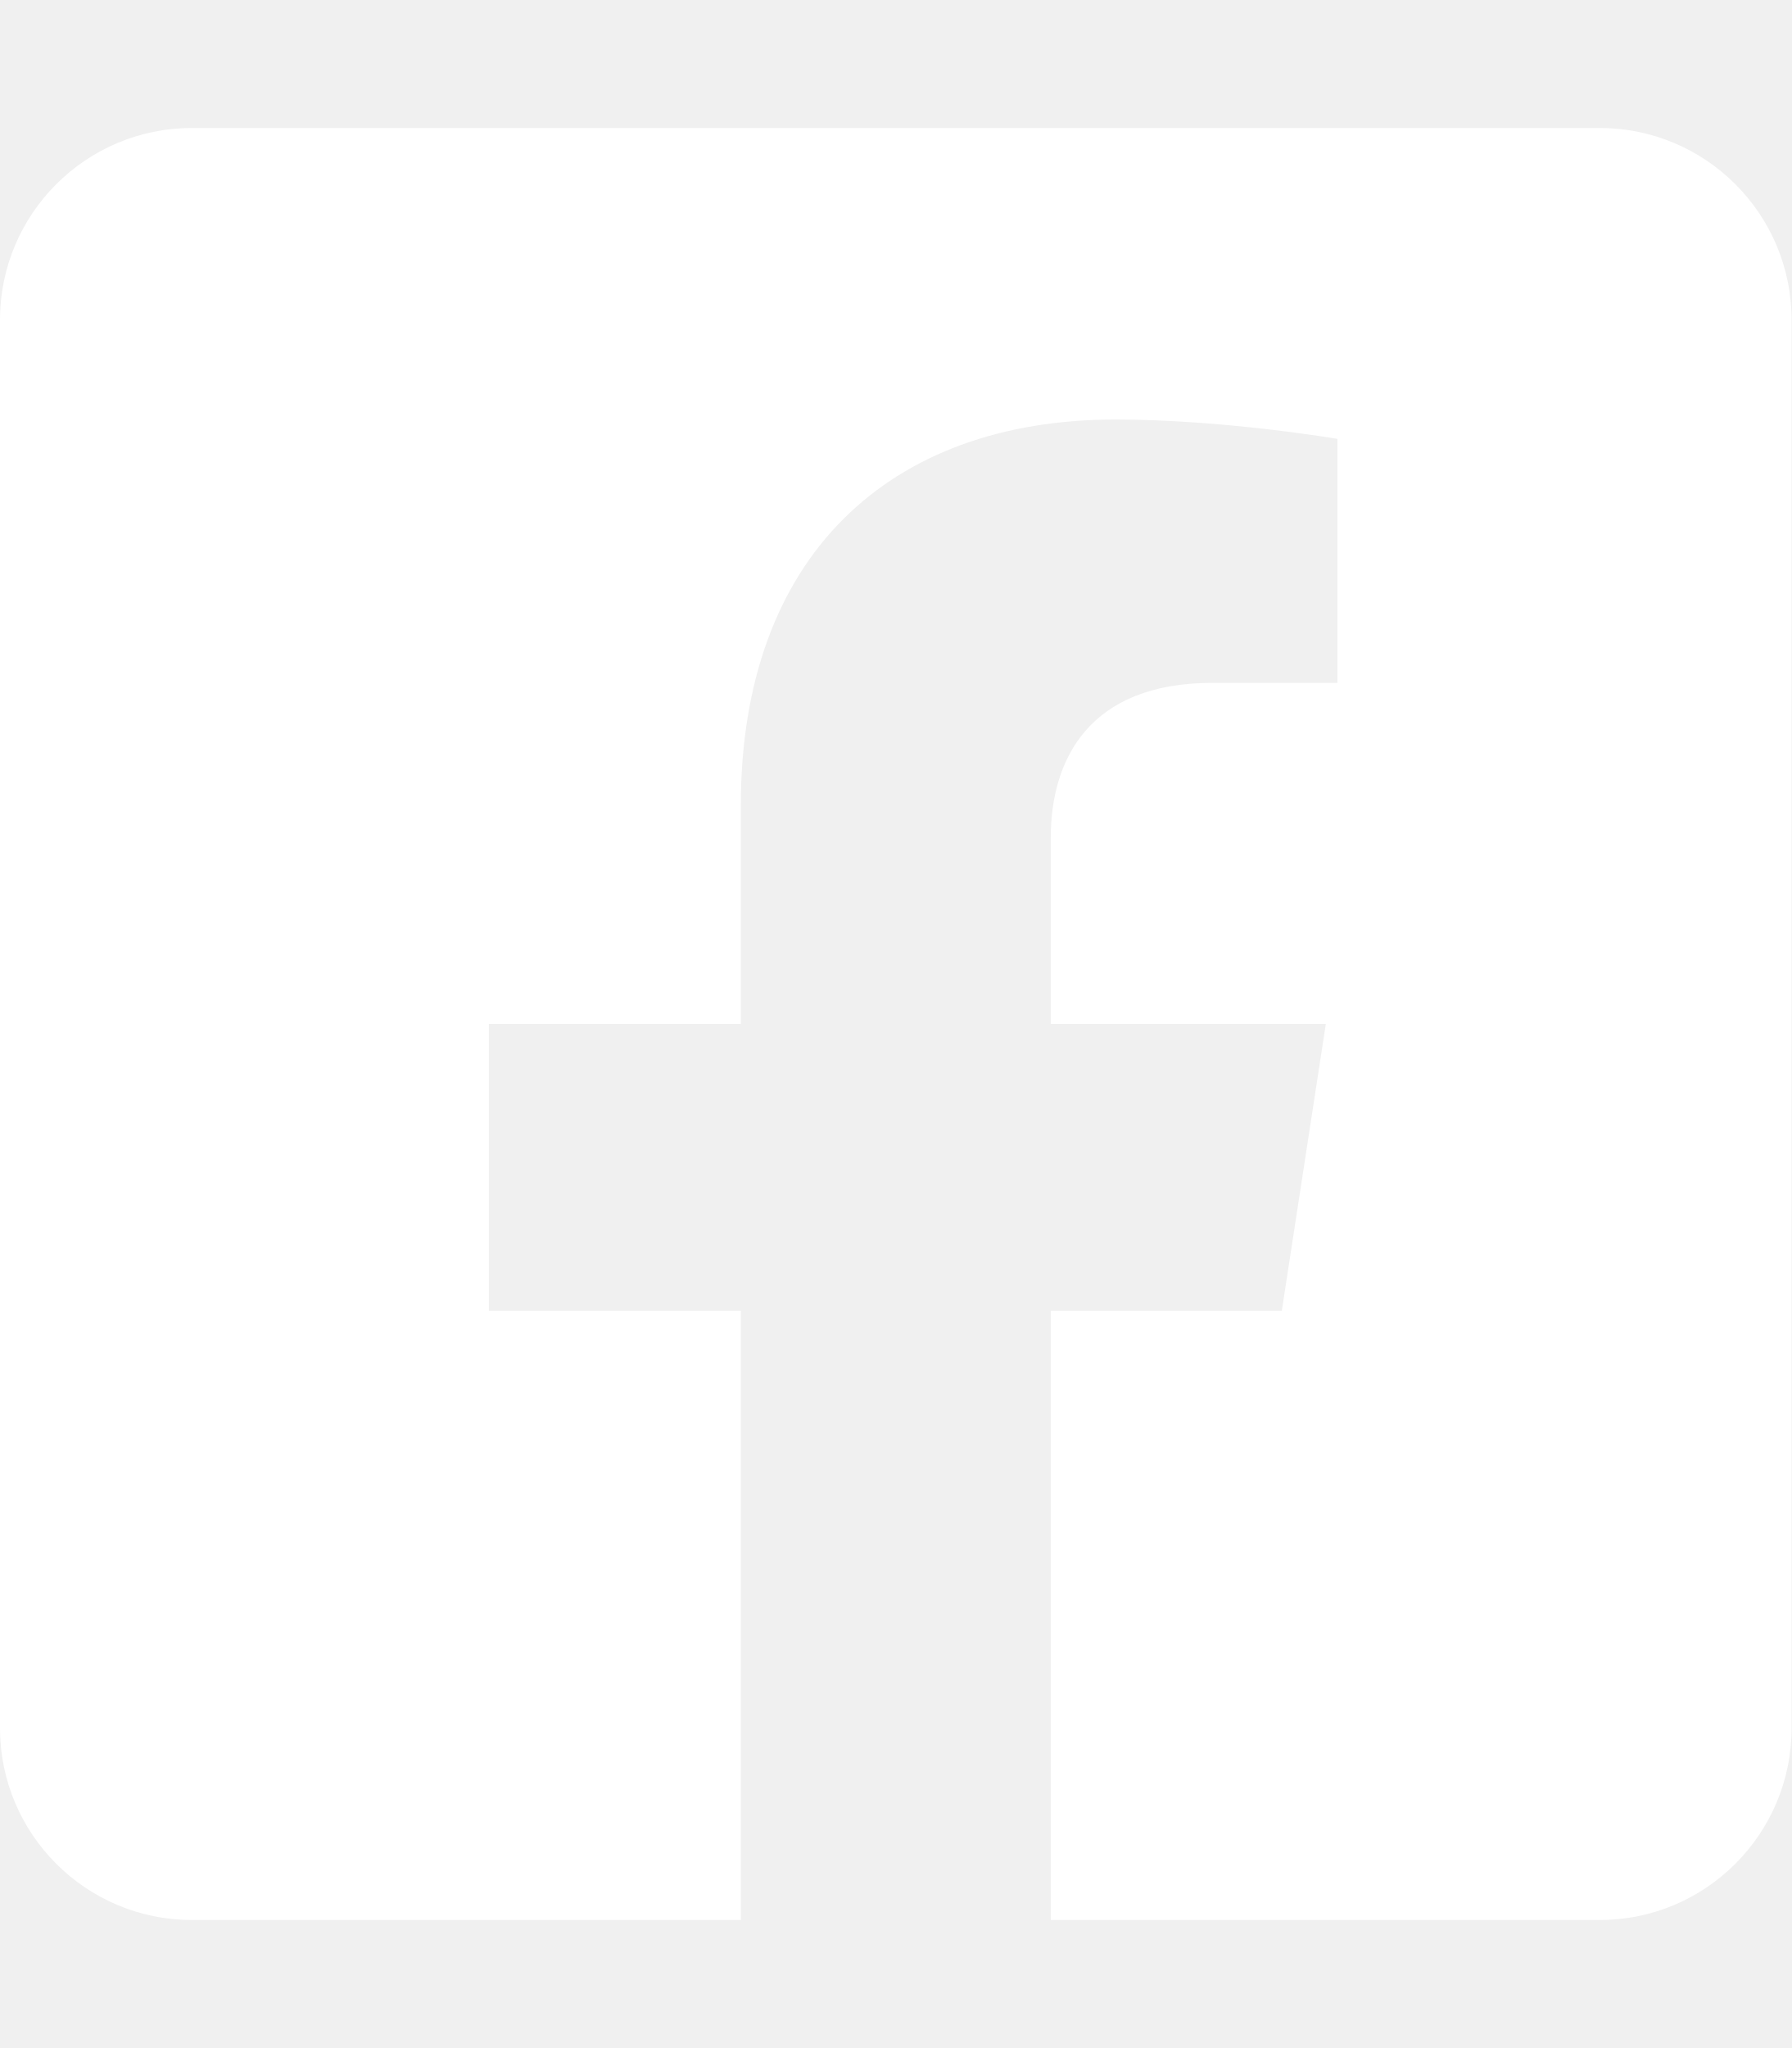
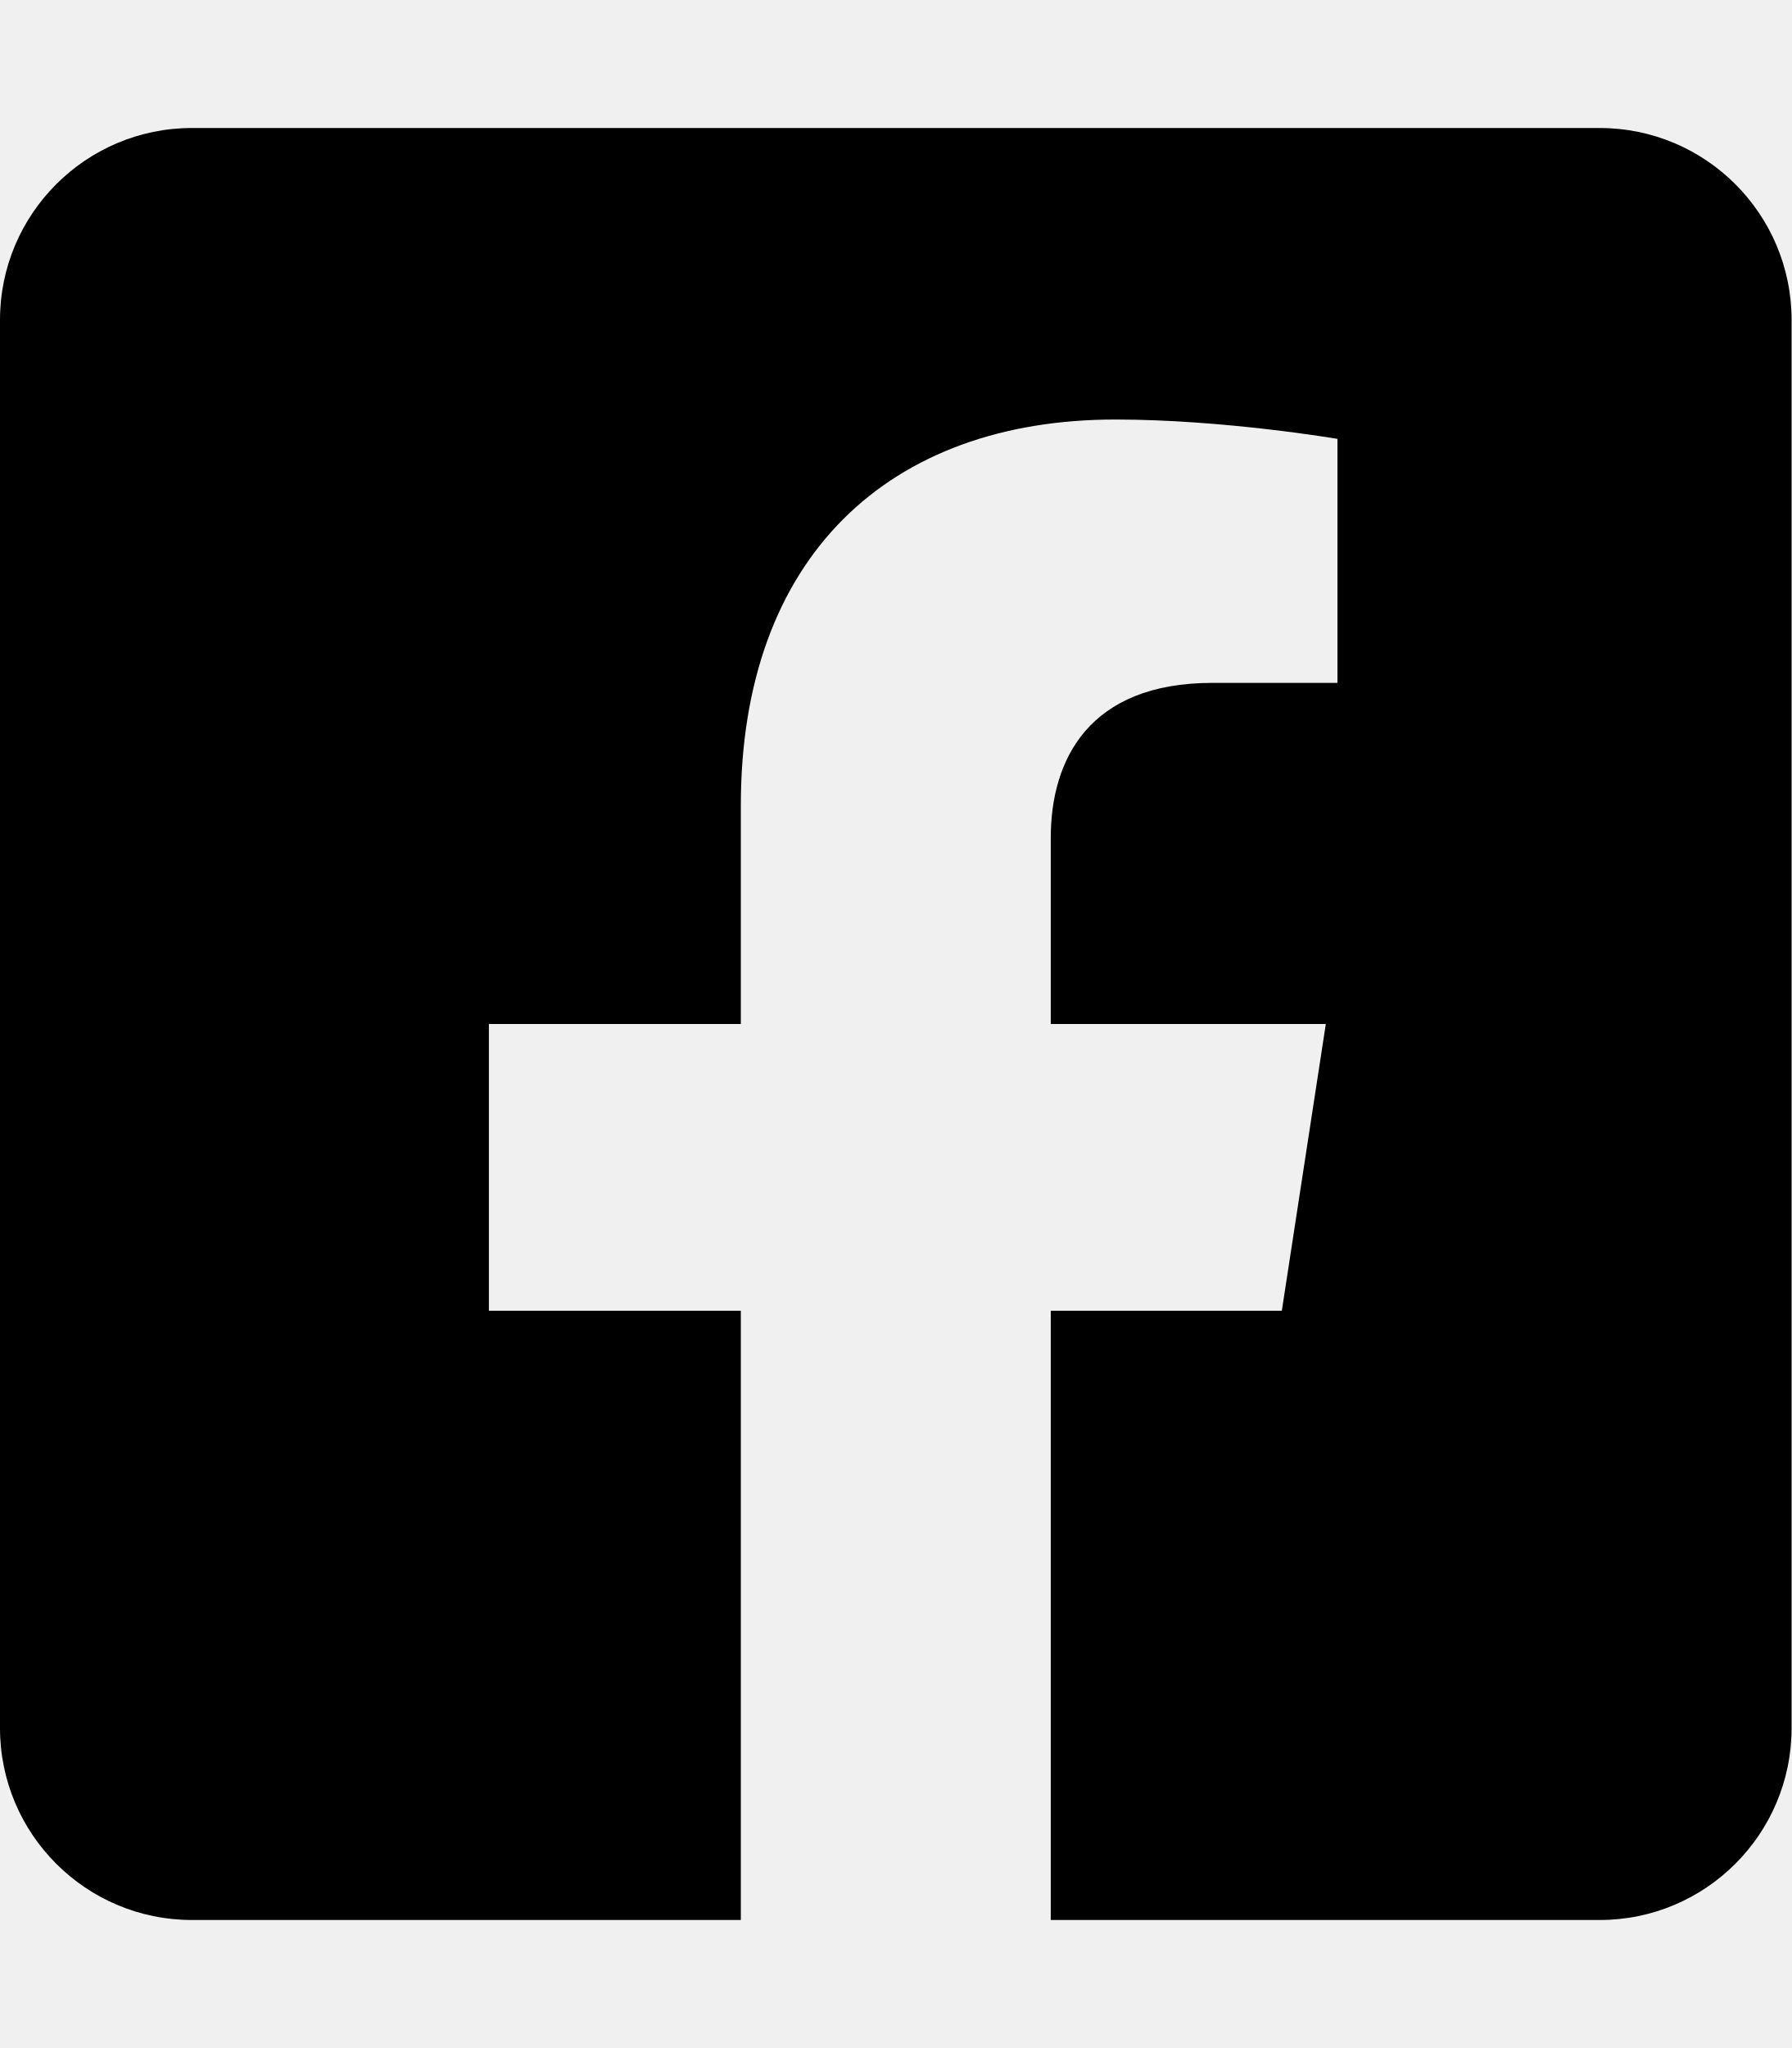
<svg xmlns="http://www.w3.org/2000/svg" aria-hidden="true" focusable="false" data-prefix="fab" data-icon="facebook-square" class="svg-inline--fa fa-facebook-square fa-w-14" role="img" viewBox="0 0 448 512">
-   <path fill="#ffffff" d="M400 32H48A48 48 0 0 0 0 80v352a48 48 0 0 0 48 48h137.25V327.69h-63V256h63v-54.64c0-62.15 37-96.48 93.67-96.48 27.14 0 55.52 4.84 55.52 4.84v61h-31.27c-30.81 0-40.42 19.12-40.42 38.73V256h68.78l-11 71.69h-57.78V480H400a48 48 0 0 0 48-48V80a48 48 0 0 0-48-48z" />
+   <path fill="" d="M400 32H48A48 48 0 0 0 0 80v352a48 48 0 0 0 48 48h137.25V327.69h-63V256h63v-54.64c0-62.15 37-96.48 93.67-96.48 27.14 0 55.52 4.84 55.52 4.84v61h-31.27c-30.81 0-40.42 19.12-40.42 38.73V256h68.78l-11 71.69h-57.78V480H400a48 48 0 0 0 48-48V80a48 48 0 0 0-48-48z" />
</svg>
